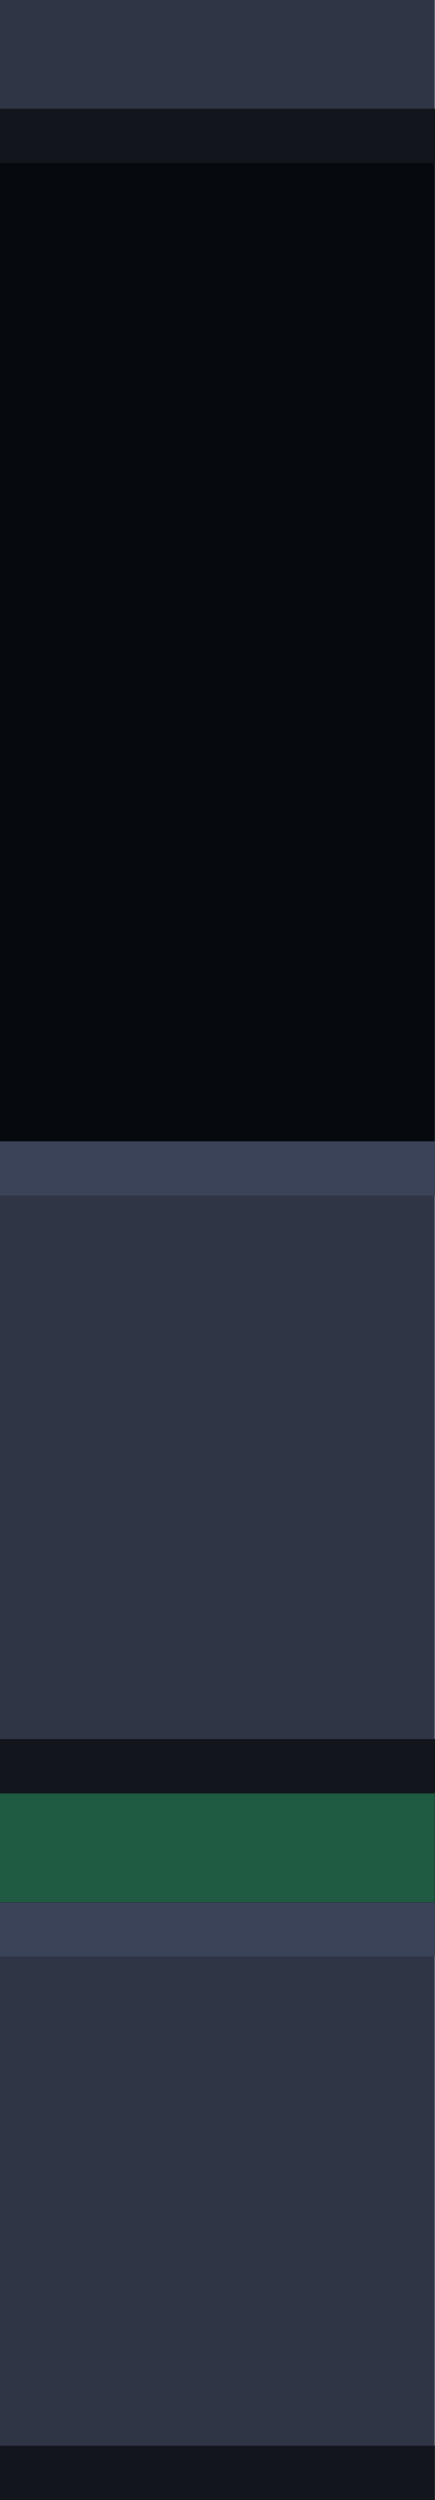
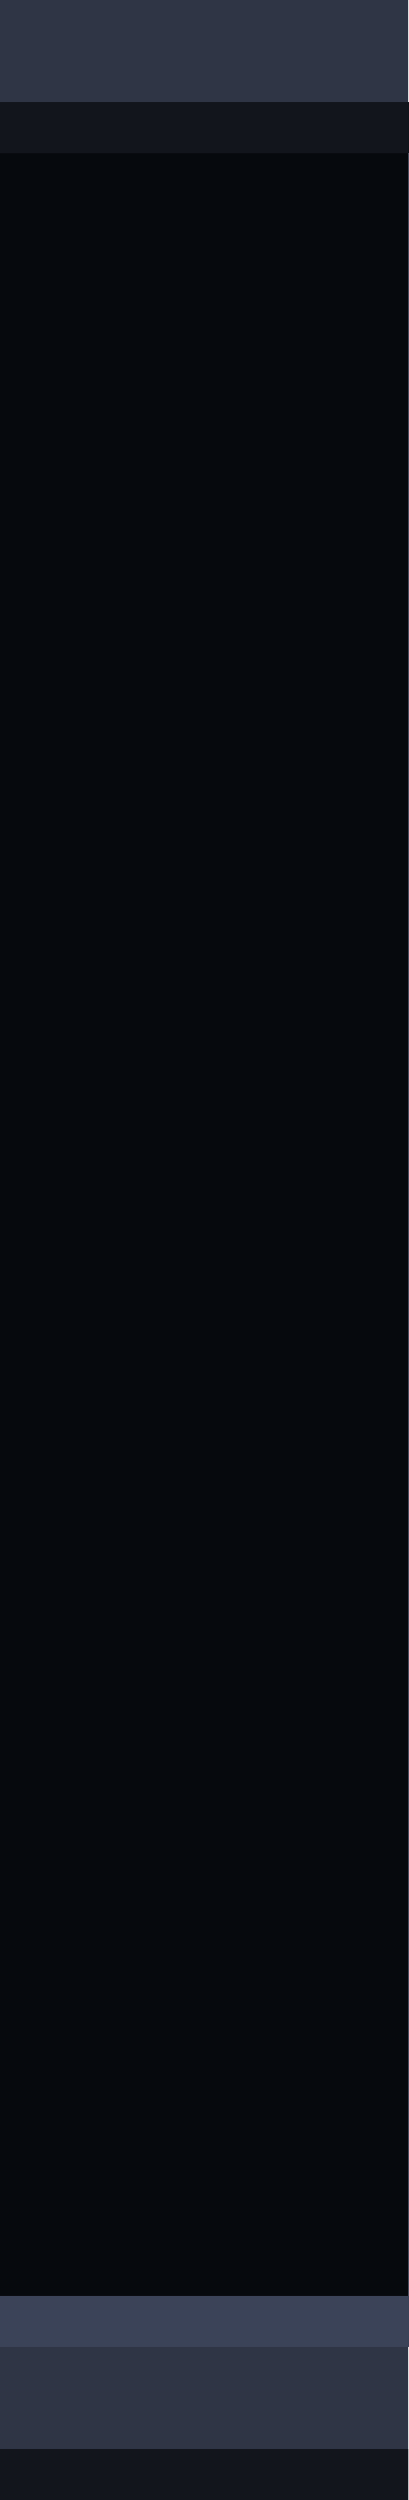
- <svg xmlns="http://www.w3.org/2000/svg" width="8" height="46" viewBox="0 0 8 46">
-   <rect x="0" y="0" width="8" height="46" fill="#2f3545" class="body" />
-   <rect x="0" y="45" width="8" height="1" fill="#12151c" class="shadow" />
-   <path d="M-1 2H9V3H0V22H-1Z" fill="#12151c" class="shadow" />
-   <path d="M8 3H9V22H0V21H8Z" fill="#3b4358" class="rim" />
-   <rect x="0" y="3" width="8" height="18" fill="#06090d" class="lcd" />
-   <path d="M-1 32H9V33H0V36H-1Z" fill="#12151c" class="shadow" />
-   <path d="M8 33H9V36H0V35H8Z" fill="#3b4358" class="rim" />
-   <rect x="0" y="33" width="8" height="2" fill="#06090d" class="lcd" />
-   <rect x="0" y="33" width="8" height="2" fill="#1f5a42" class="green-dim" />
+ <svg xmlns="http://www.w3.org/2000/svg" width="8" height="49" viewBox="0 0 8 49">
+   <rect x="0" y="0" width="8" height="49" fill="#2f3545" class="body" />
+   <rect x="0" y="48" width="8" height="1" fill="#12151c" class="shadow" />
+   <path d="M-1 2H9V3H0V46H-1Z" fill="#12151c" class="shadow" />
+   <path d="M8 3H9V46H0V45H8Z" fill="#3b4358" class="rim" />
+   <rect x="0" y="3" width="8" height="42" fill="#06090d" class="lcd" />
</svg>
